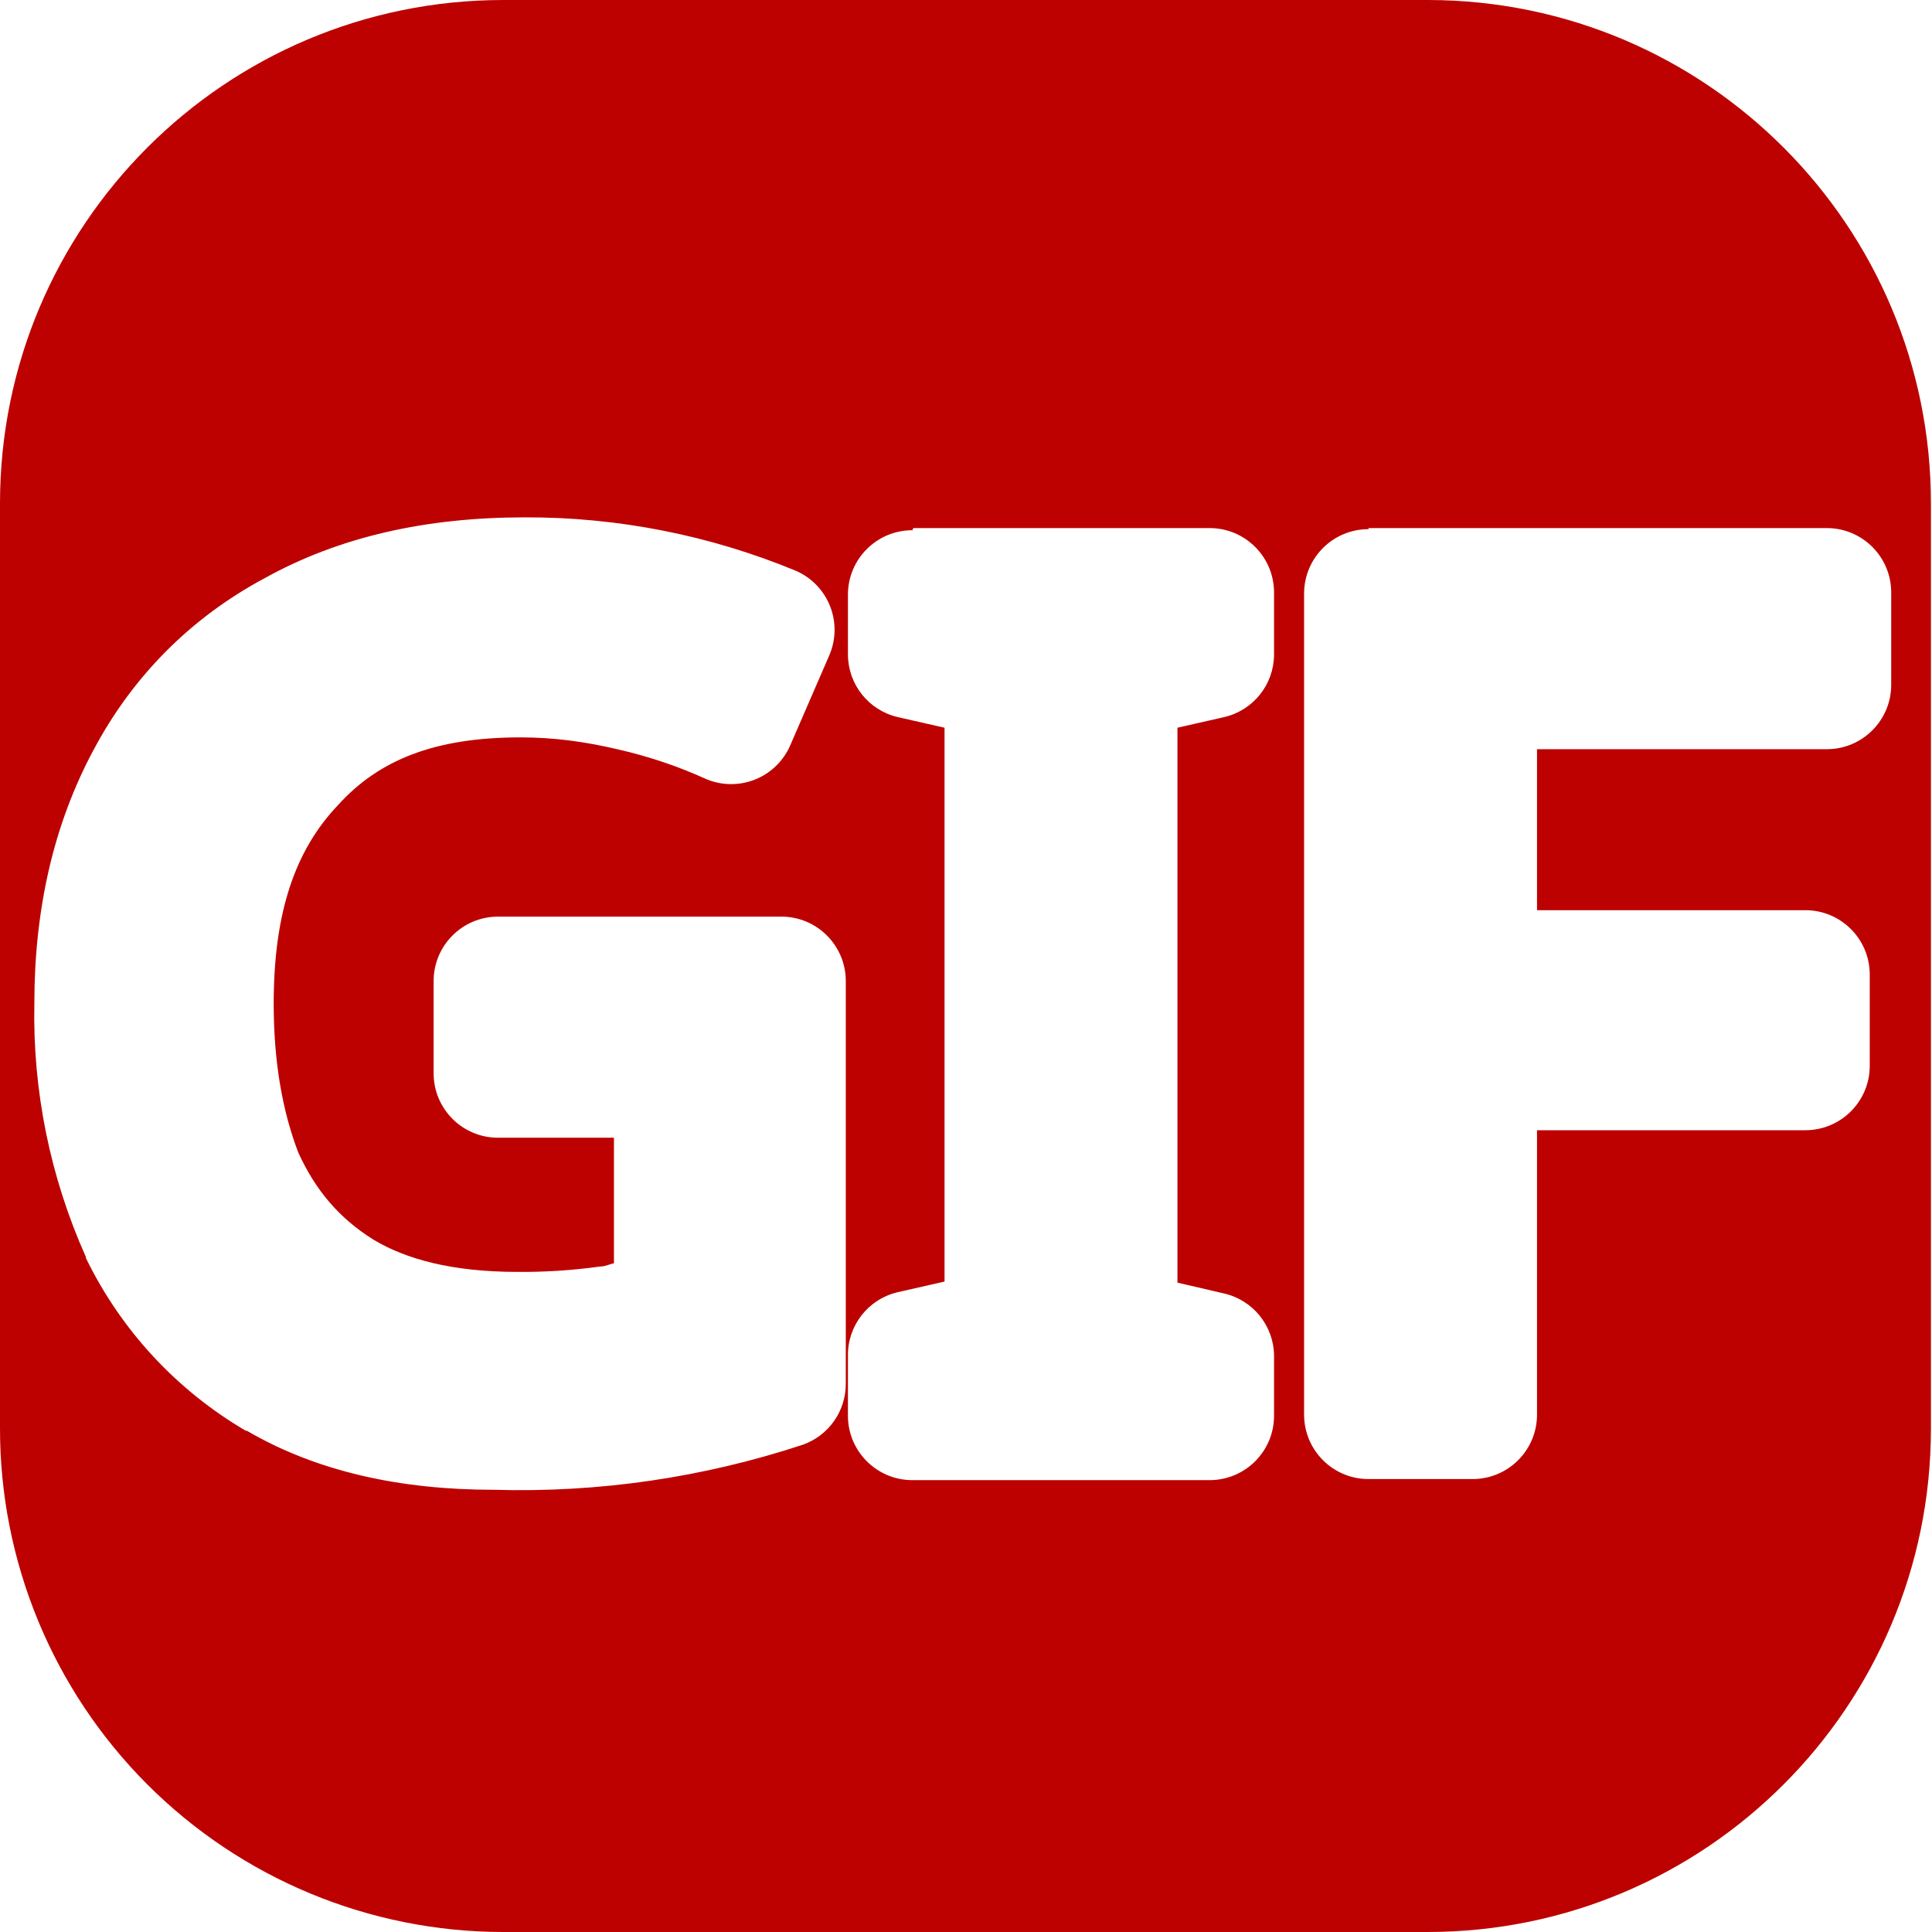
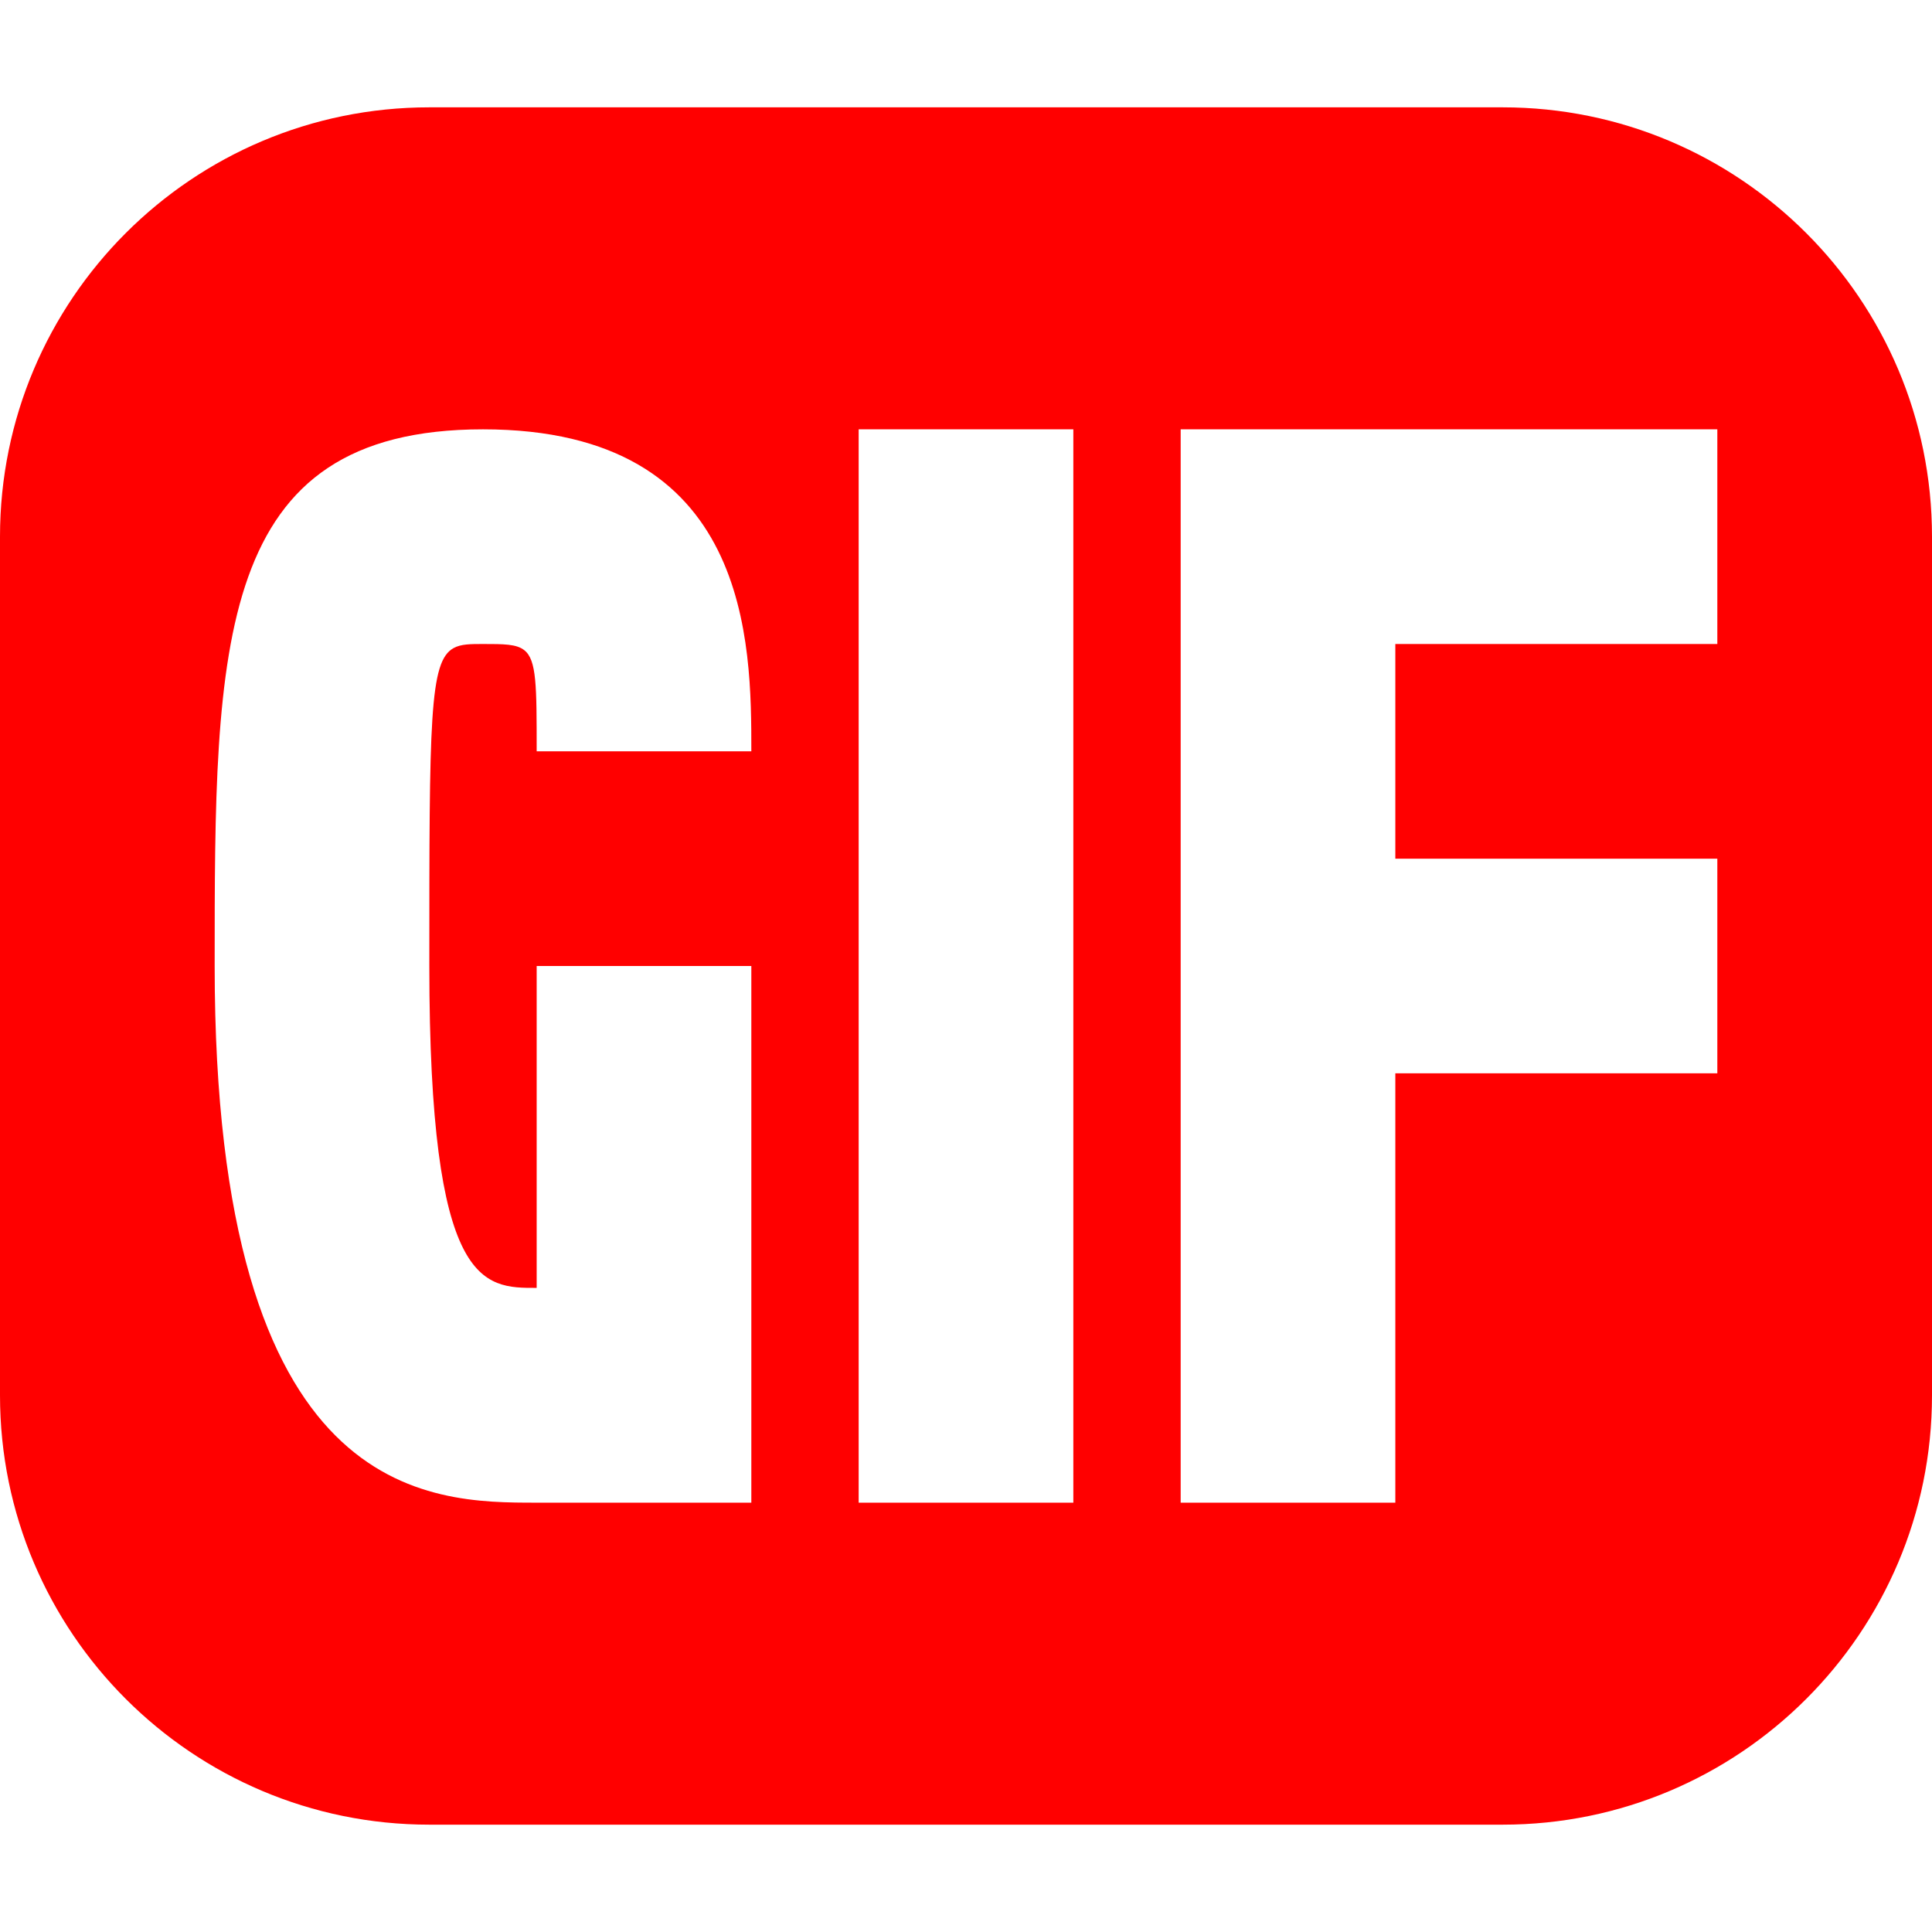
- <svg xmlns="http://www.w3.org/2000/svg" width="180" height="180">
-   <path d="M46.9 0A46.9 46.9 0 0 0 0 46.9V133A46.9 46.9 0 0 0 46.9 180H133a46.9 46.9 0 0 0 46.9-46.9V47A46.9 46.9 0 0 0 133.1 0Zm2 48.2a65.5 65.5 0 0 1 25.3 5 6 6 0 0 1 3 8l-3.6 8.3a6 6 0 0 1-8 3c-2.2-1-5-2-8.1-2.7-3-.7-5.9-1.1-9-1.1-8 0-13.2 2.1-17 6.3-4 4.2-6 10-6 18.5 0 5.4.8 10 2.3 13.9 1.6 3.5 3.8 6.1 7 8.1 3 1.8 7.3 3 13.4 3a53 53 0 0 0 7.7-.5c.5 0 .8-.2 1.3-.3V106H46.4a6 6 0 0 1-6-6v-8.6a6 6 0 0 1 6-6h26.4a6 6 0 0 1 6 6v37.5a6 6 0 0 1-4 5.7 84 84 0 0 1-28.8 4.2c-8.7 0-16.5-1.7-23-5.5a6 6 0 0 1-.1 0A37.8 37.8 0 0 1 8 117.2a6 6 0 0 1 0-.1 55 55 0 0 1-4.8-23.6c0-8.8 1.8-16.7 5.5-23.6 3.6-6.8 9-12.3 15.9-16 7-3.9 15.1-5.7 24.3-5.7Zm36.2 1h27.6a6 6 0 0 1 6 6V61a6 6 0 0 1-4.6 5.8l-4.4 1v51.7l4.3 1a6 6 0 0 1 4.7 5.8v5.6a6 6 0 0 1-6 6H85a6 6 0 0 1-6-6v-5.6a6 6 0 0 1 4.6-5.9l4.4-1V67.8l-4.4-1a6 6 0 0 1-4.6-5.8v-5.6a6 6 0 0 1 6-6zm42.4 0h42.7a6 6 0 0 1 6 6v8.6a6 6 0 0 1-6 6h-27v15h25a6 6 0 0 1 6 6v8.5a6 6 0 0 1-6 6h-25v26.5a6 6 0 0 1-6 6h-9.7a6 6 0 0 1-6-6V55.3a6 6 0 0 1 6-6z" overflow="visible" fill="#bd0000" paint-order="stroke fill markers" />
+ <svg xmlns="http://www.w3.org/2000/svg" width="18" height="18" viewBox="0 0 18 18" fill="none">
+   <path fill-rule="evenodd" clip-rule="evenodd" d="M4 1C1.791 1 0 2.791 0 5V13C0 15.209 1.791 17 4 17H14C16.209 17 18 15.209 18 13V5C18 2.791 16.209 1 14 1H4ZM4 9C4 12 4.5 12 5 11.999V9H7V14H5C4 14 2 14 2 9C2 6 2 4 4.5 4C7 4 7 6 7 7H5C5 6.386 5 6.149 4.885 6.058C4.812 6 4.693 6 4.5 6C4.384 6 4.295 6 4.226 6.038C4 6.162 4 6.697 4 9ZM10 4H8V14H10V4ZM11 14H13V10H16V8H13V6H16V4L11 4V14Z" fill="#FF0000" />
</svg>
